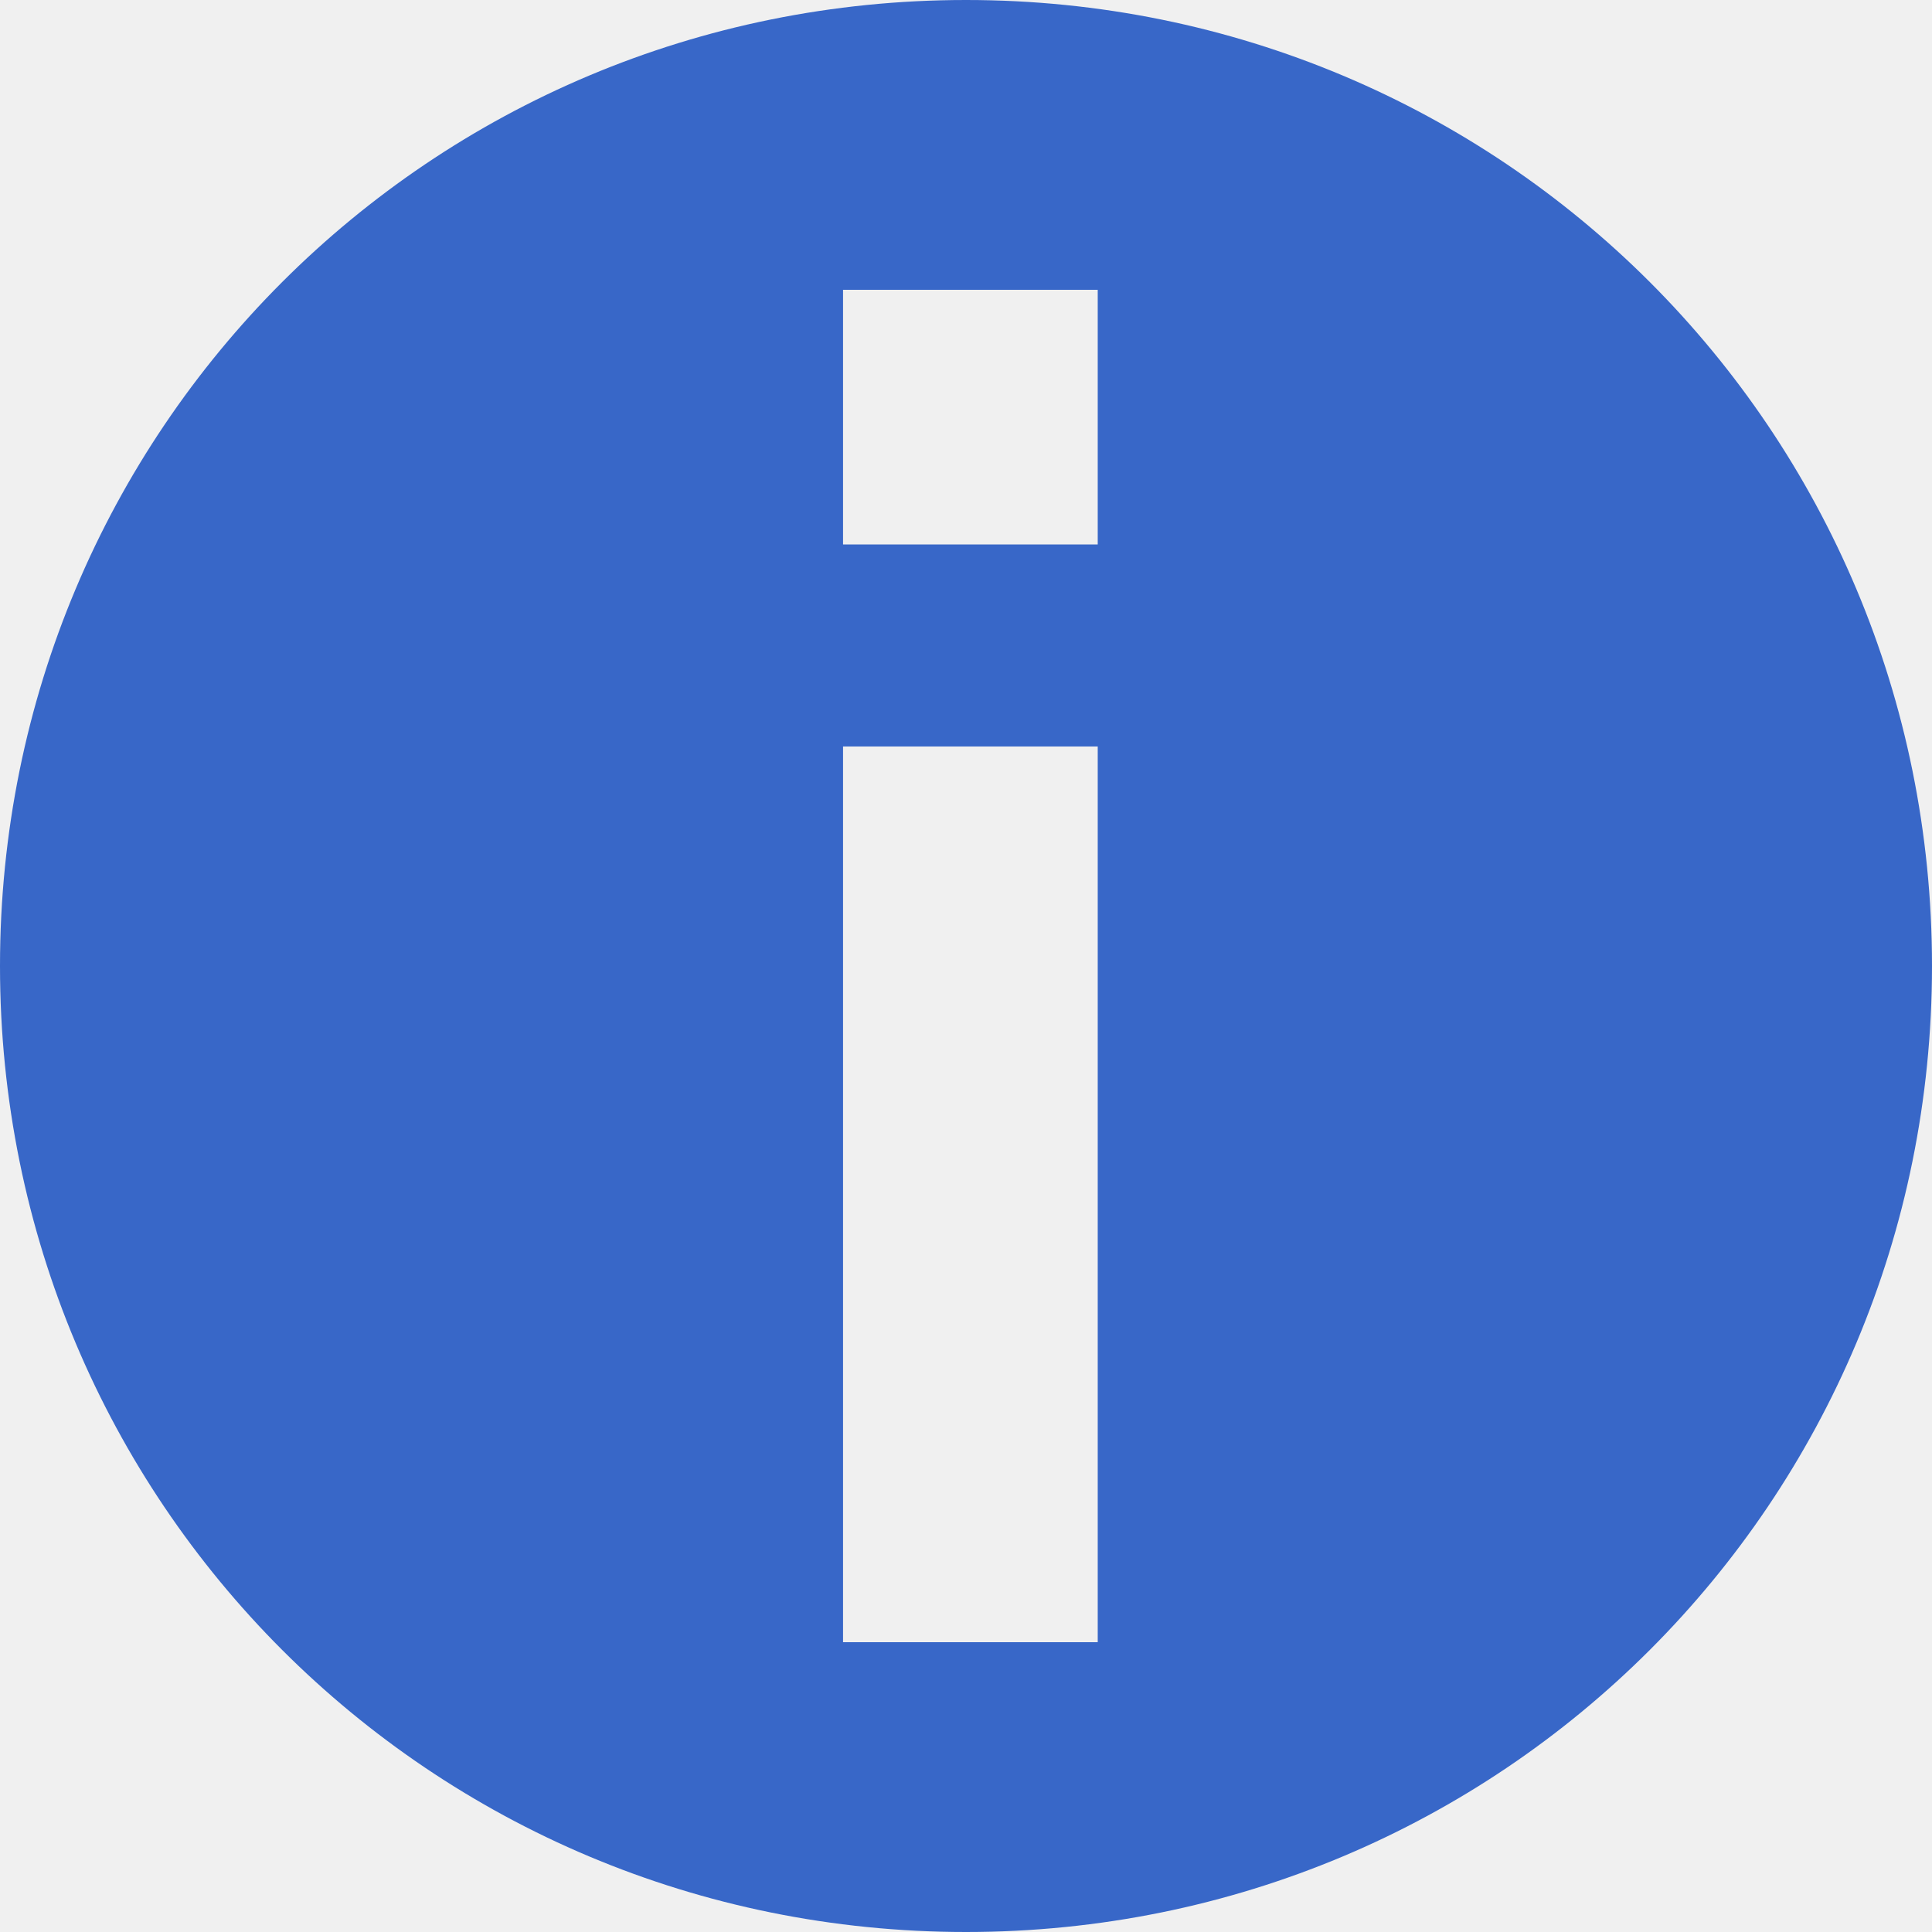
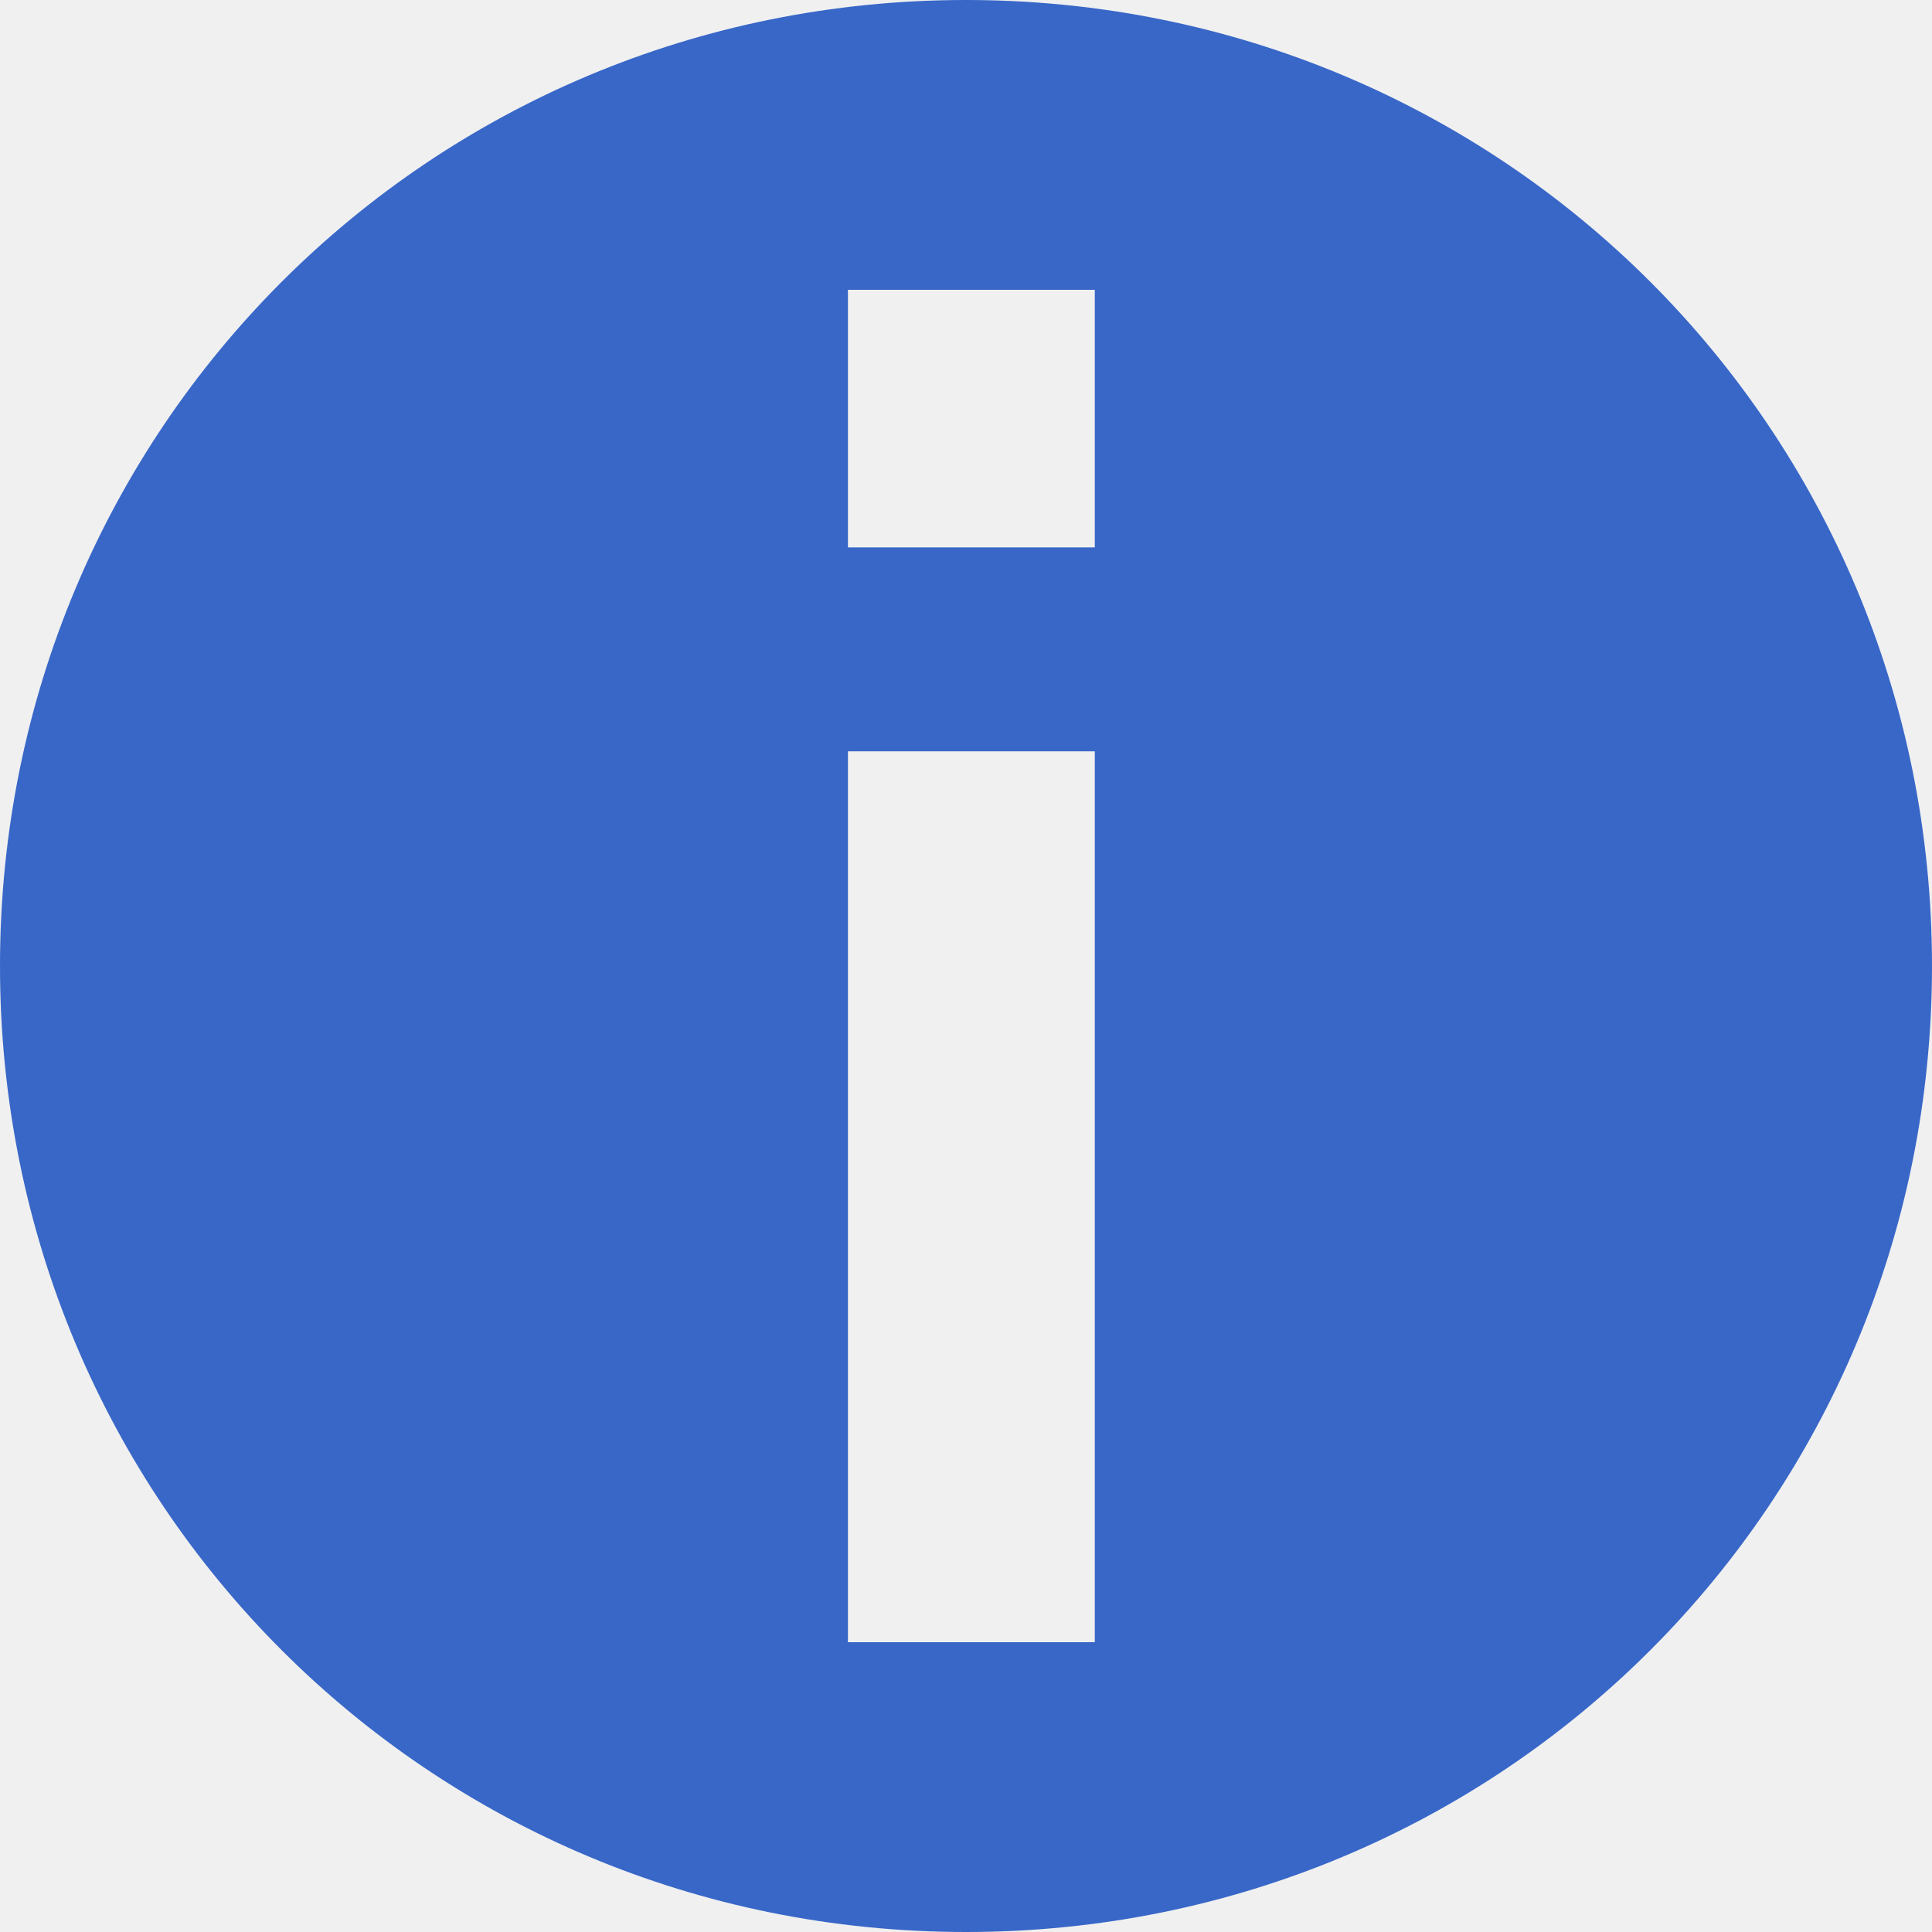
- <svg xmlns="http://www.w3.org/2000/svg" version="1.1" id="Layer_1" x="0px" y="0px" viewBox="0 0 22 22" style="enable-background:new 0 0 22 22;" xml:space="preserve">
+ <svg xmlns="http://www.w3.org/2000/svg" version="1.1" id="Layer_1" x="0px" y="0px" viewBox="0 0 18 18" style="enable-background:new 0 0 18 18;" xml:space="preserve">
  <style type="text/css">
- 	.st0{fill:#3867C8;}
+ 	.st0{fill:none;stroke:#FFFFFF;stroke-miterlimit:10;}
+ 	.st1{fill:#3867C8;}
</style>
-   <path class="st0" d="M0,11C0,4.9,4.9,0,11,0s11,4.9,11,11s-4.9,11-11,11S0,17.1,0,11z M12.5,6.2V3.3H9.6v2.9H12.5z M12.5,18.7V8.5  H9.6v10.2H12.5z" />
+   <path class="st0" d="M8.8,14.4" />
+   <path class="st1" d="M0,9c0-5,4-9,9-9s9,4,9,9s-4,9-9,9S0,14,0,9z M10.2,5.1V2.7H7.9v2.4H10.2z M10.2,15.3V7H7.9v8.3H10.2z" />
</svg>
